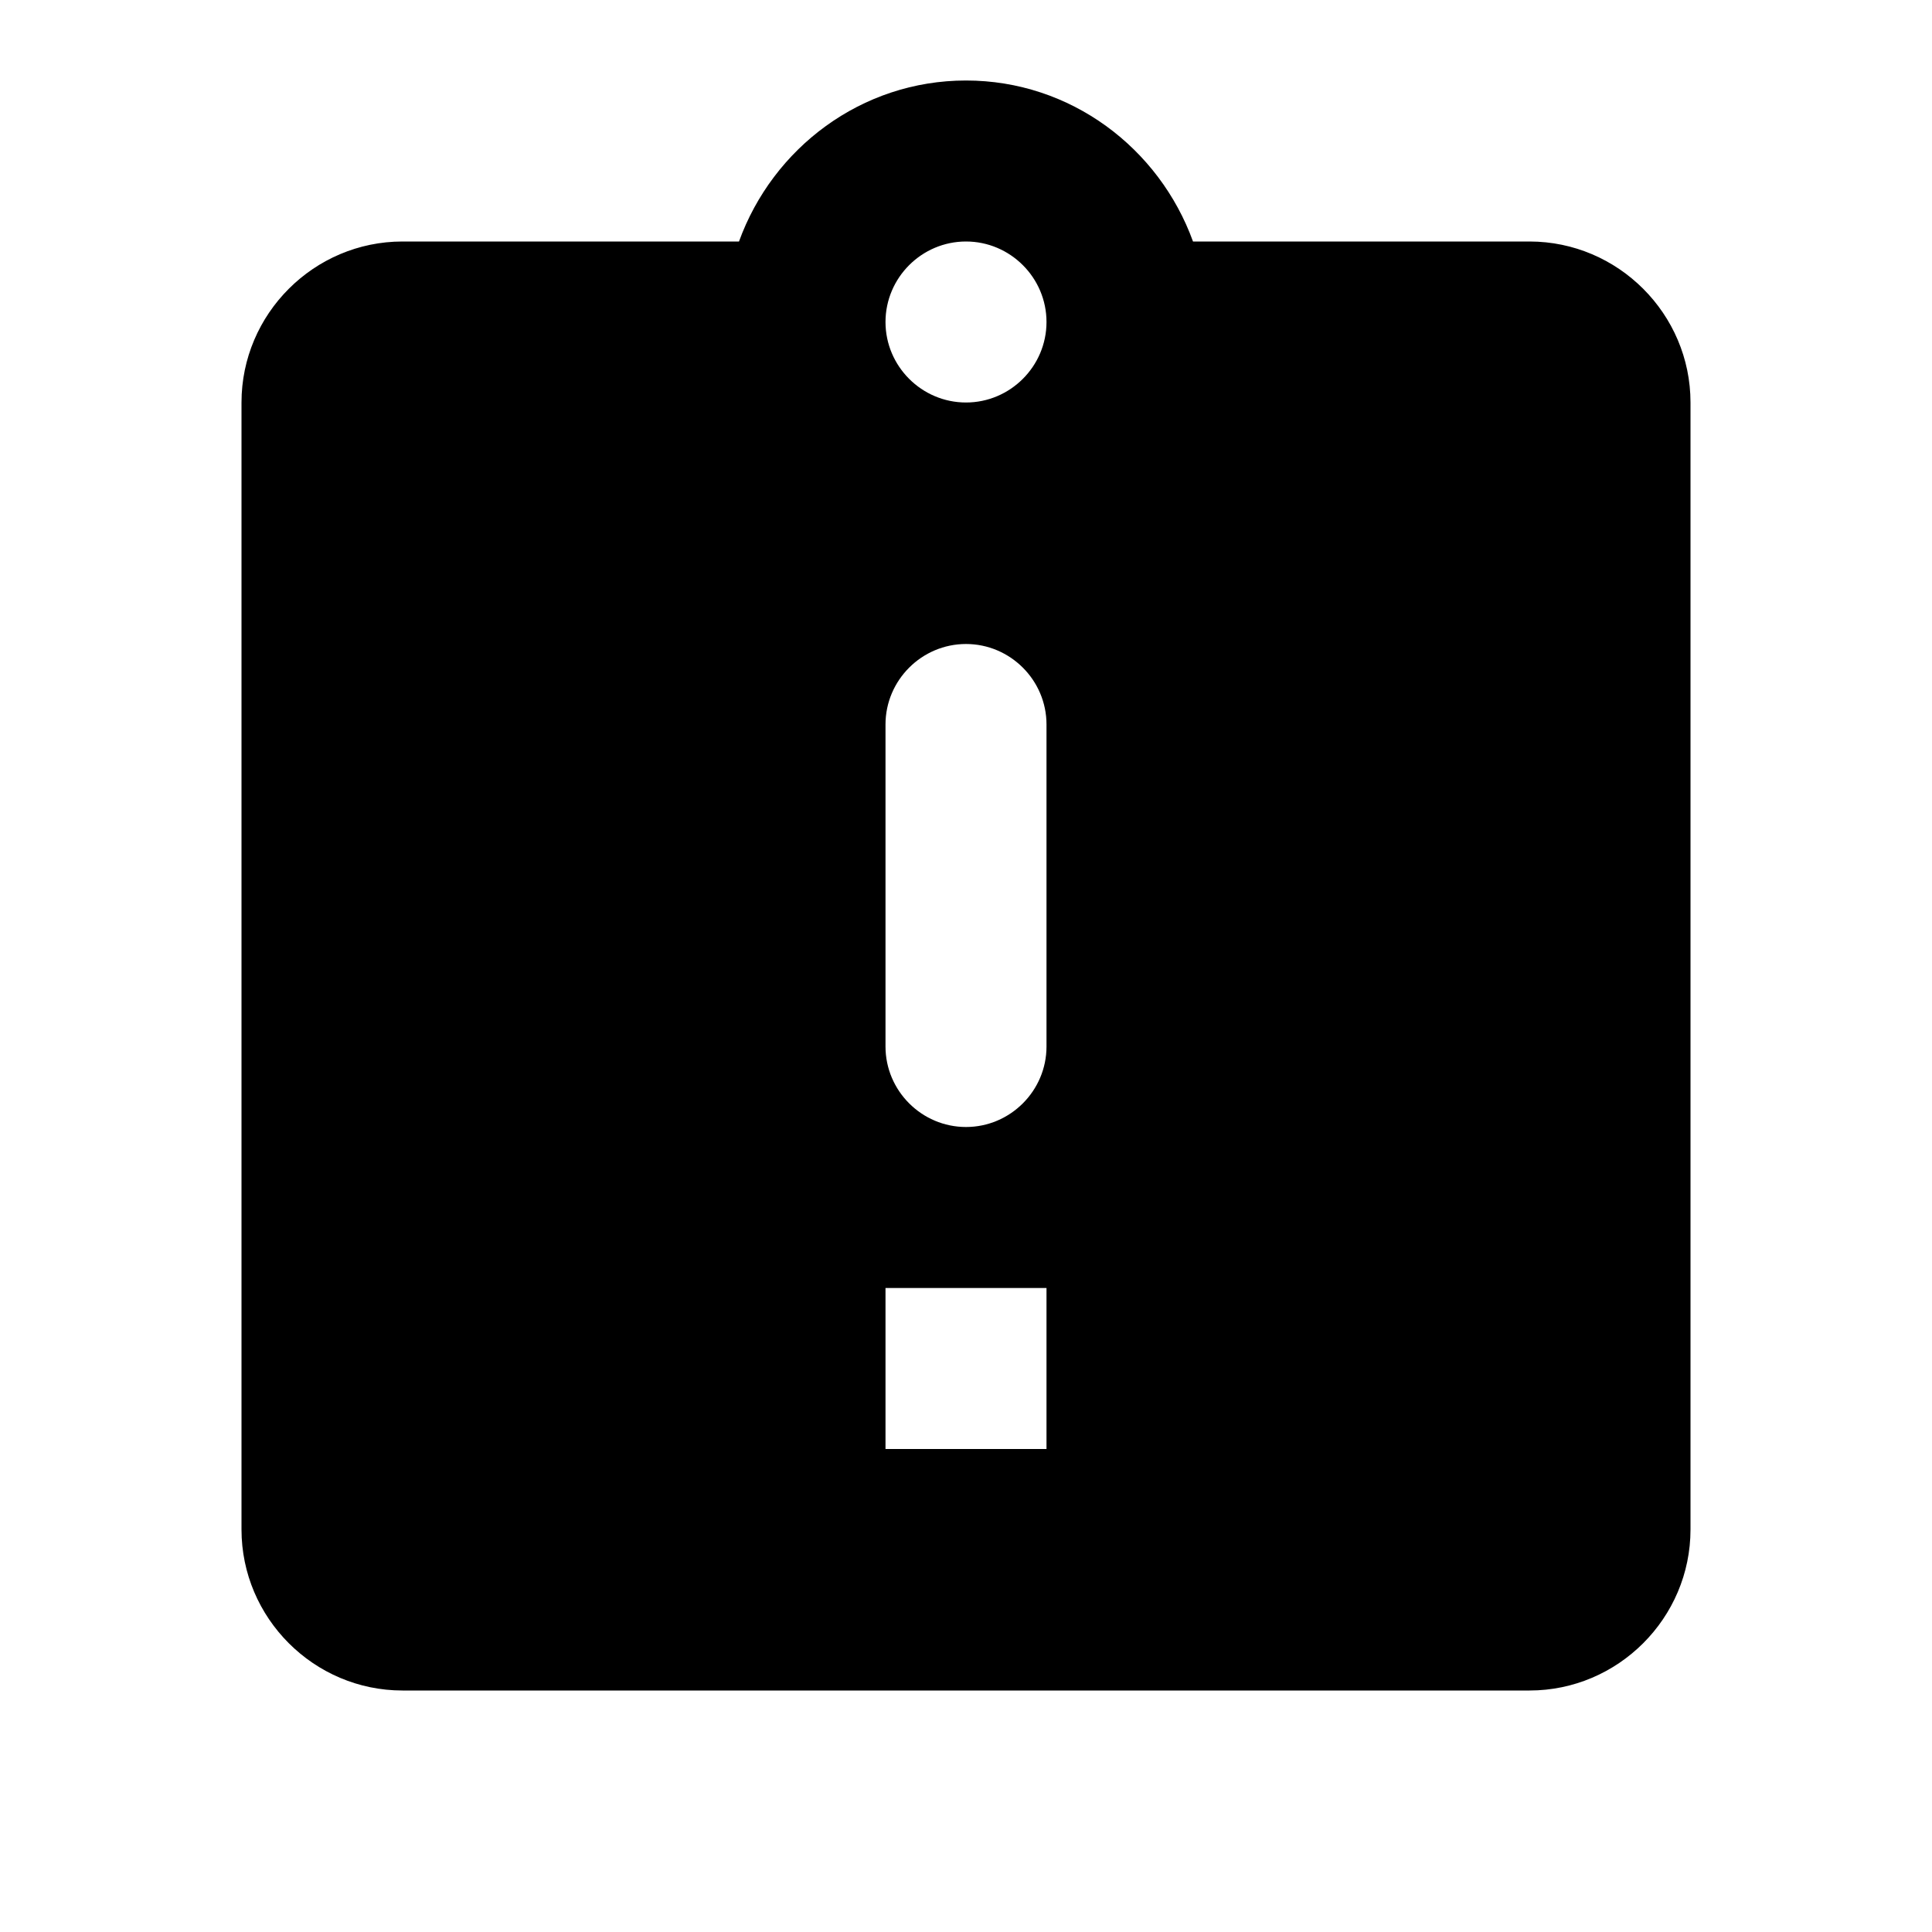
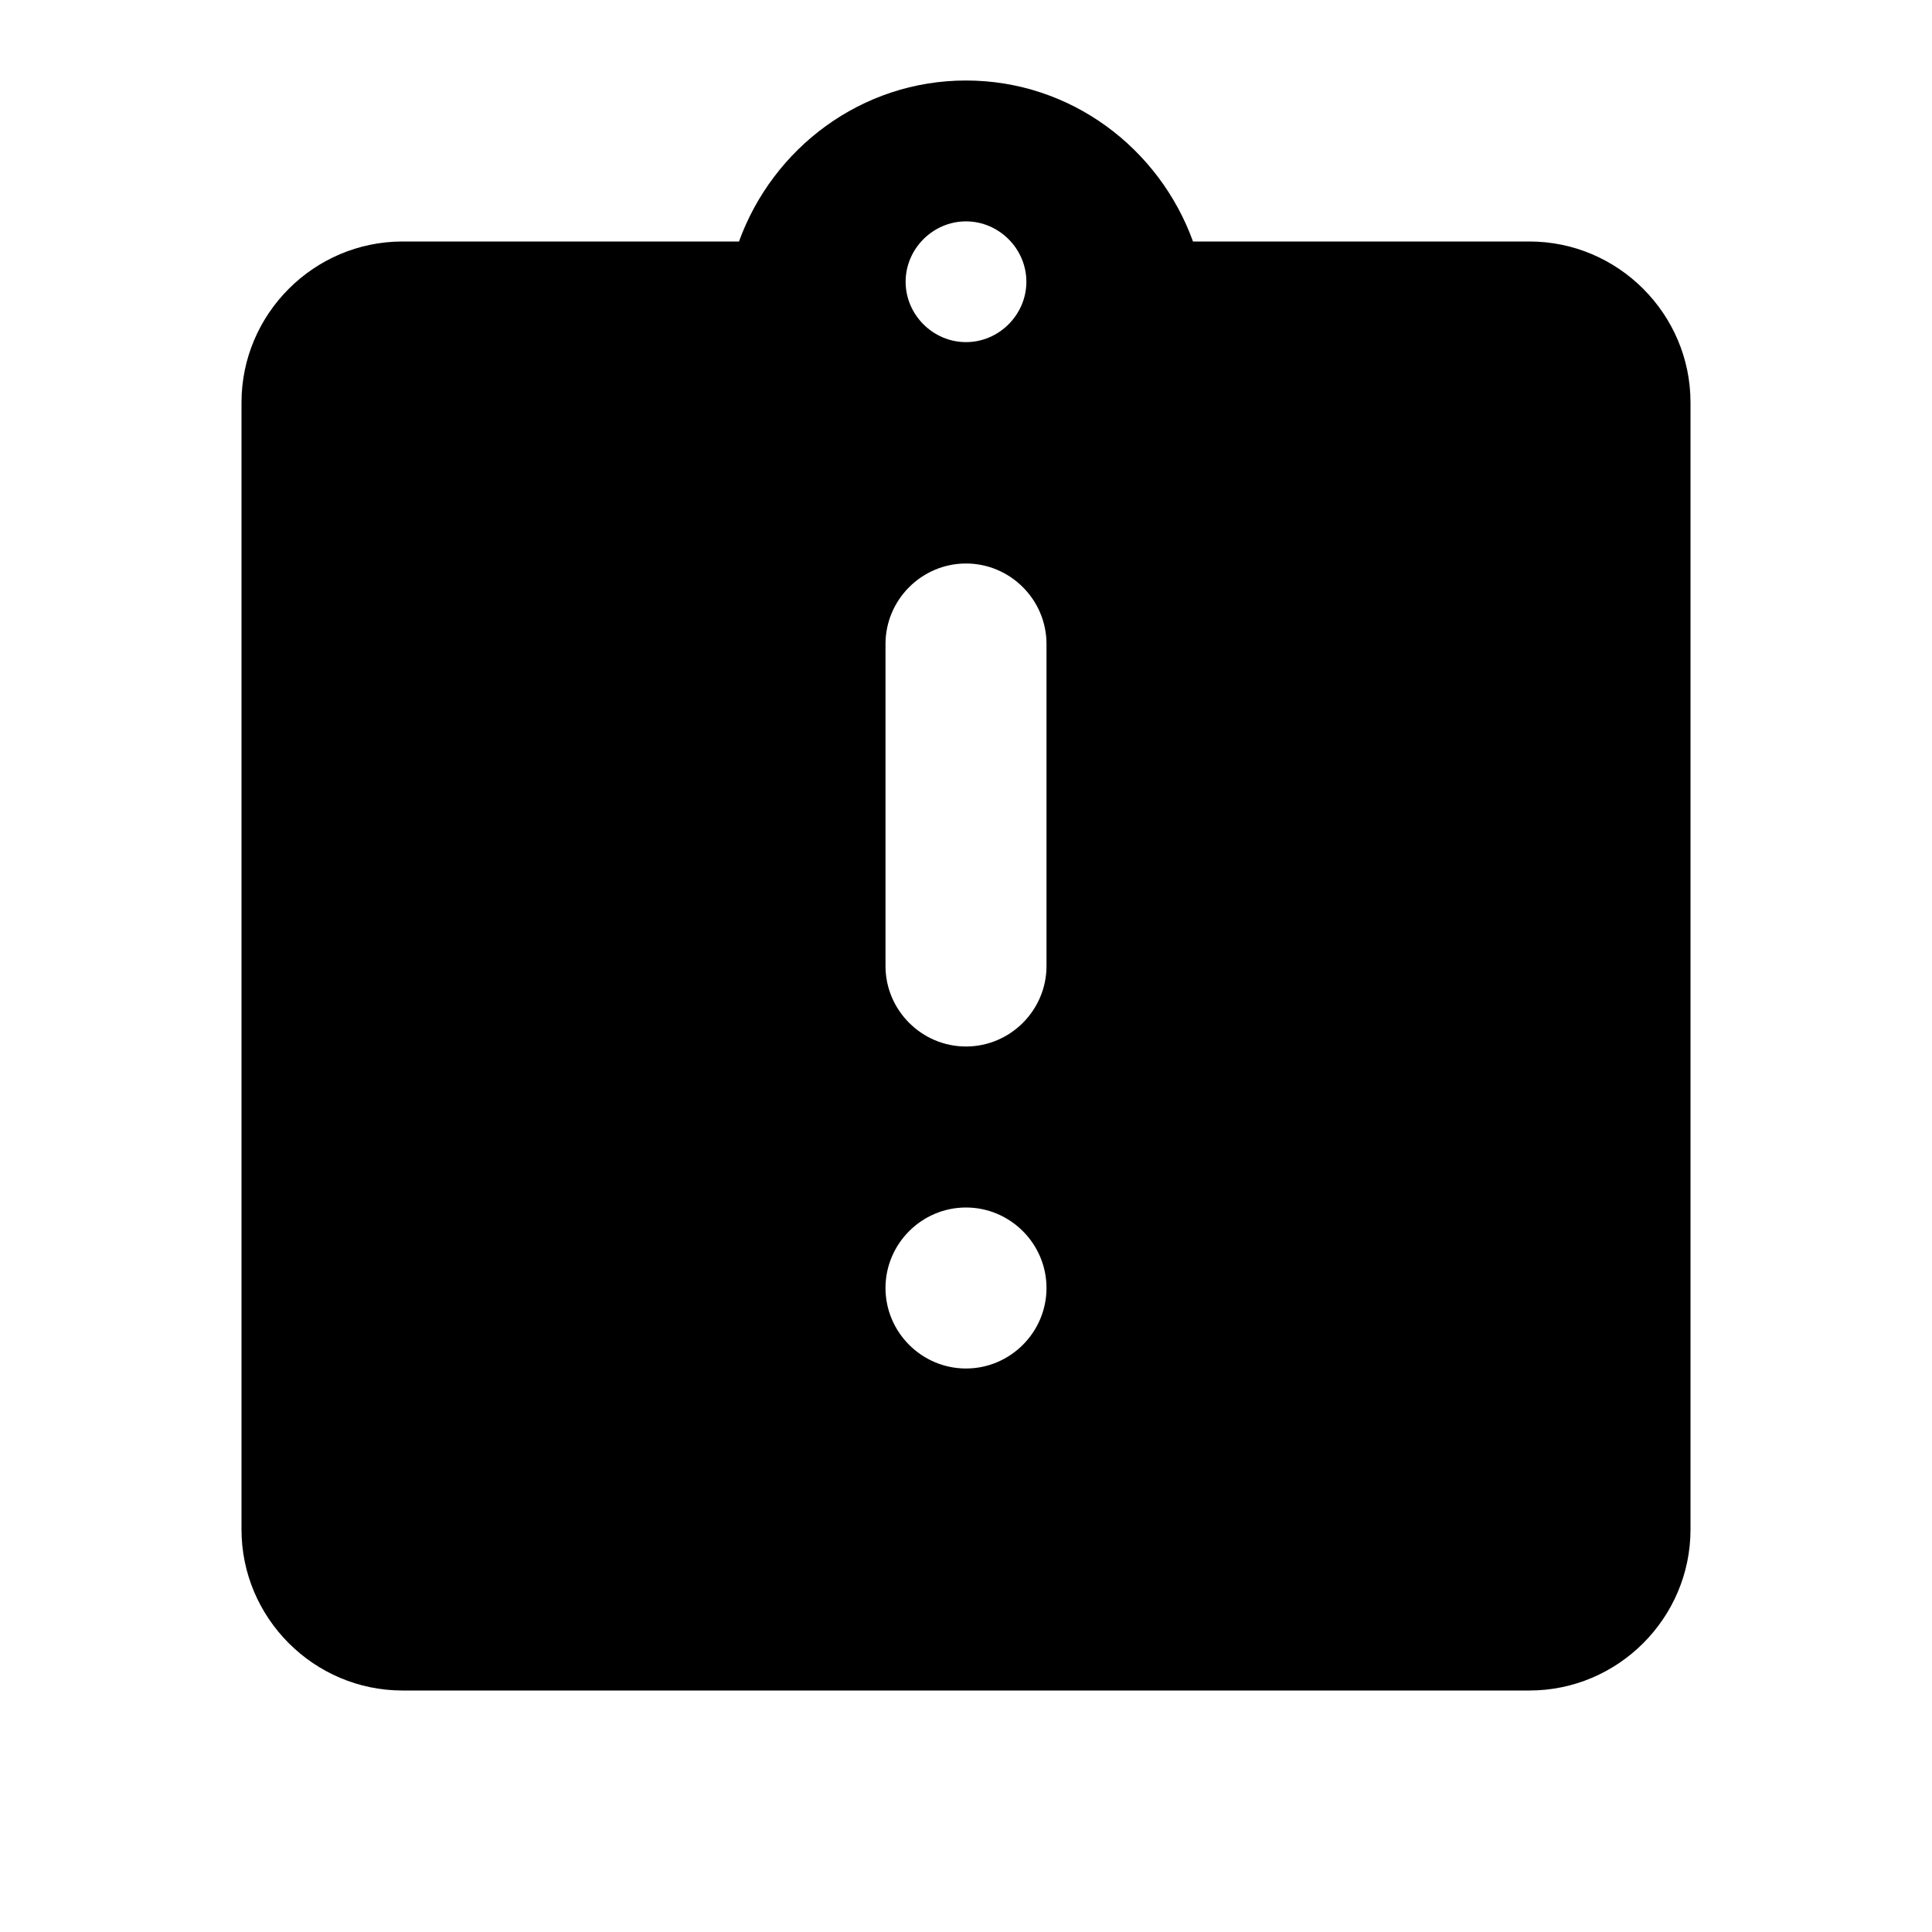
- <svg xmlns="http://www.w3.org/2000/svg" height="24" viewBox="0 0 24 24" width="24">
-   <path d="M0 0h24v24H0V0z" fill="none" />
-   <path d="M19 3h-4.18C14.4 1.84 13.3 1 12 1s-2.4.84-2.82 2H5c-1.1 0-2 .9-2 2v14c0 1.1.9 2 2 2h14c1.1 0 2-.9 2-2V5c0-1.1-.9-2-2-2zm-6 15h-2v-2h2v2zm0-5c0 .55-.45 1-1 1s-1-.45-1-1V9c0-.55.45-1 1-1s1 .45 1 1v4zm-1-8c-.55 0-1-.45-1-1s.45-1 1-1 1 .45 1 1-.45 1-1 1z" />
+ <svg xmlns="http://www.w3.org/2000/svg" enable-background="new 0 0 24 24" height="24" viewBox="0 0 24 24" width="24">
+   <g>
+     <path d="M0,0h24v24H0V0z" fill="none" />
+   </g>
+   <g>
+     <g>
+       <path d="M19,3h-4.18C14.4,1.84,13.3,1,12,1S9.6,1.84,9.18,3H5C3.9,3,3,3.9,3,5v14c0,1.1,0.9,2,2,2h14c1.1,0,2-0.9,2-2V5 C21,3.9,20.1,3,19,3z M12,2.75c0.41,0,0.75,0.34,0.75,0.75c0,0.41-0.34,0.75-0.75,0.75s-0.75-0.34-0.75-0.75 C11.25,3.09,11.59,2.75,12,2.75z M12,13L12,13c-0.55,0-1-0.45-1-1V8c0-0.55,0.45-1,1-1h0c0.55,0,1,0.45,1,1v4 C13,12.55,12.55,13,12,13z M13,16c0,0.55-0.45,1-1,1s-1-0.45-1-1c0-0.55,0.45-1,1-1S13,15.45,13,16z" />
+     </g>
+   </g>
</svg>
